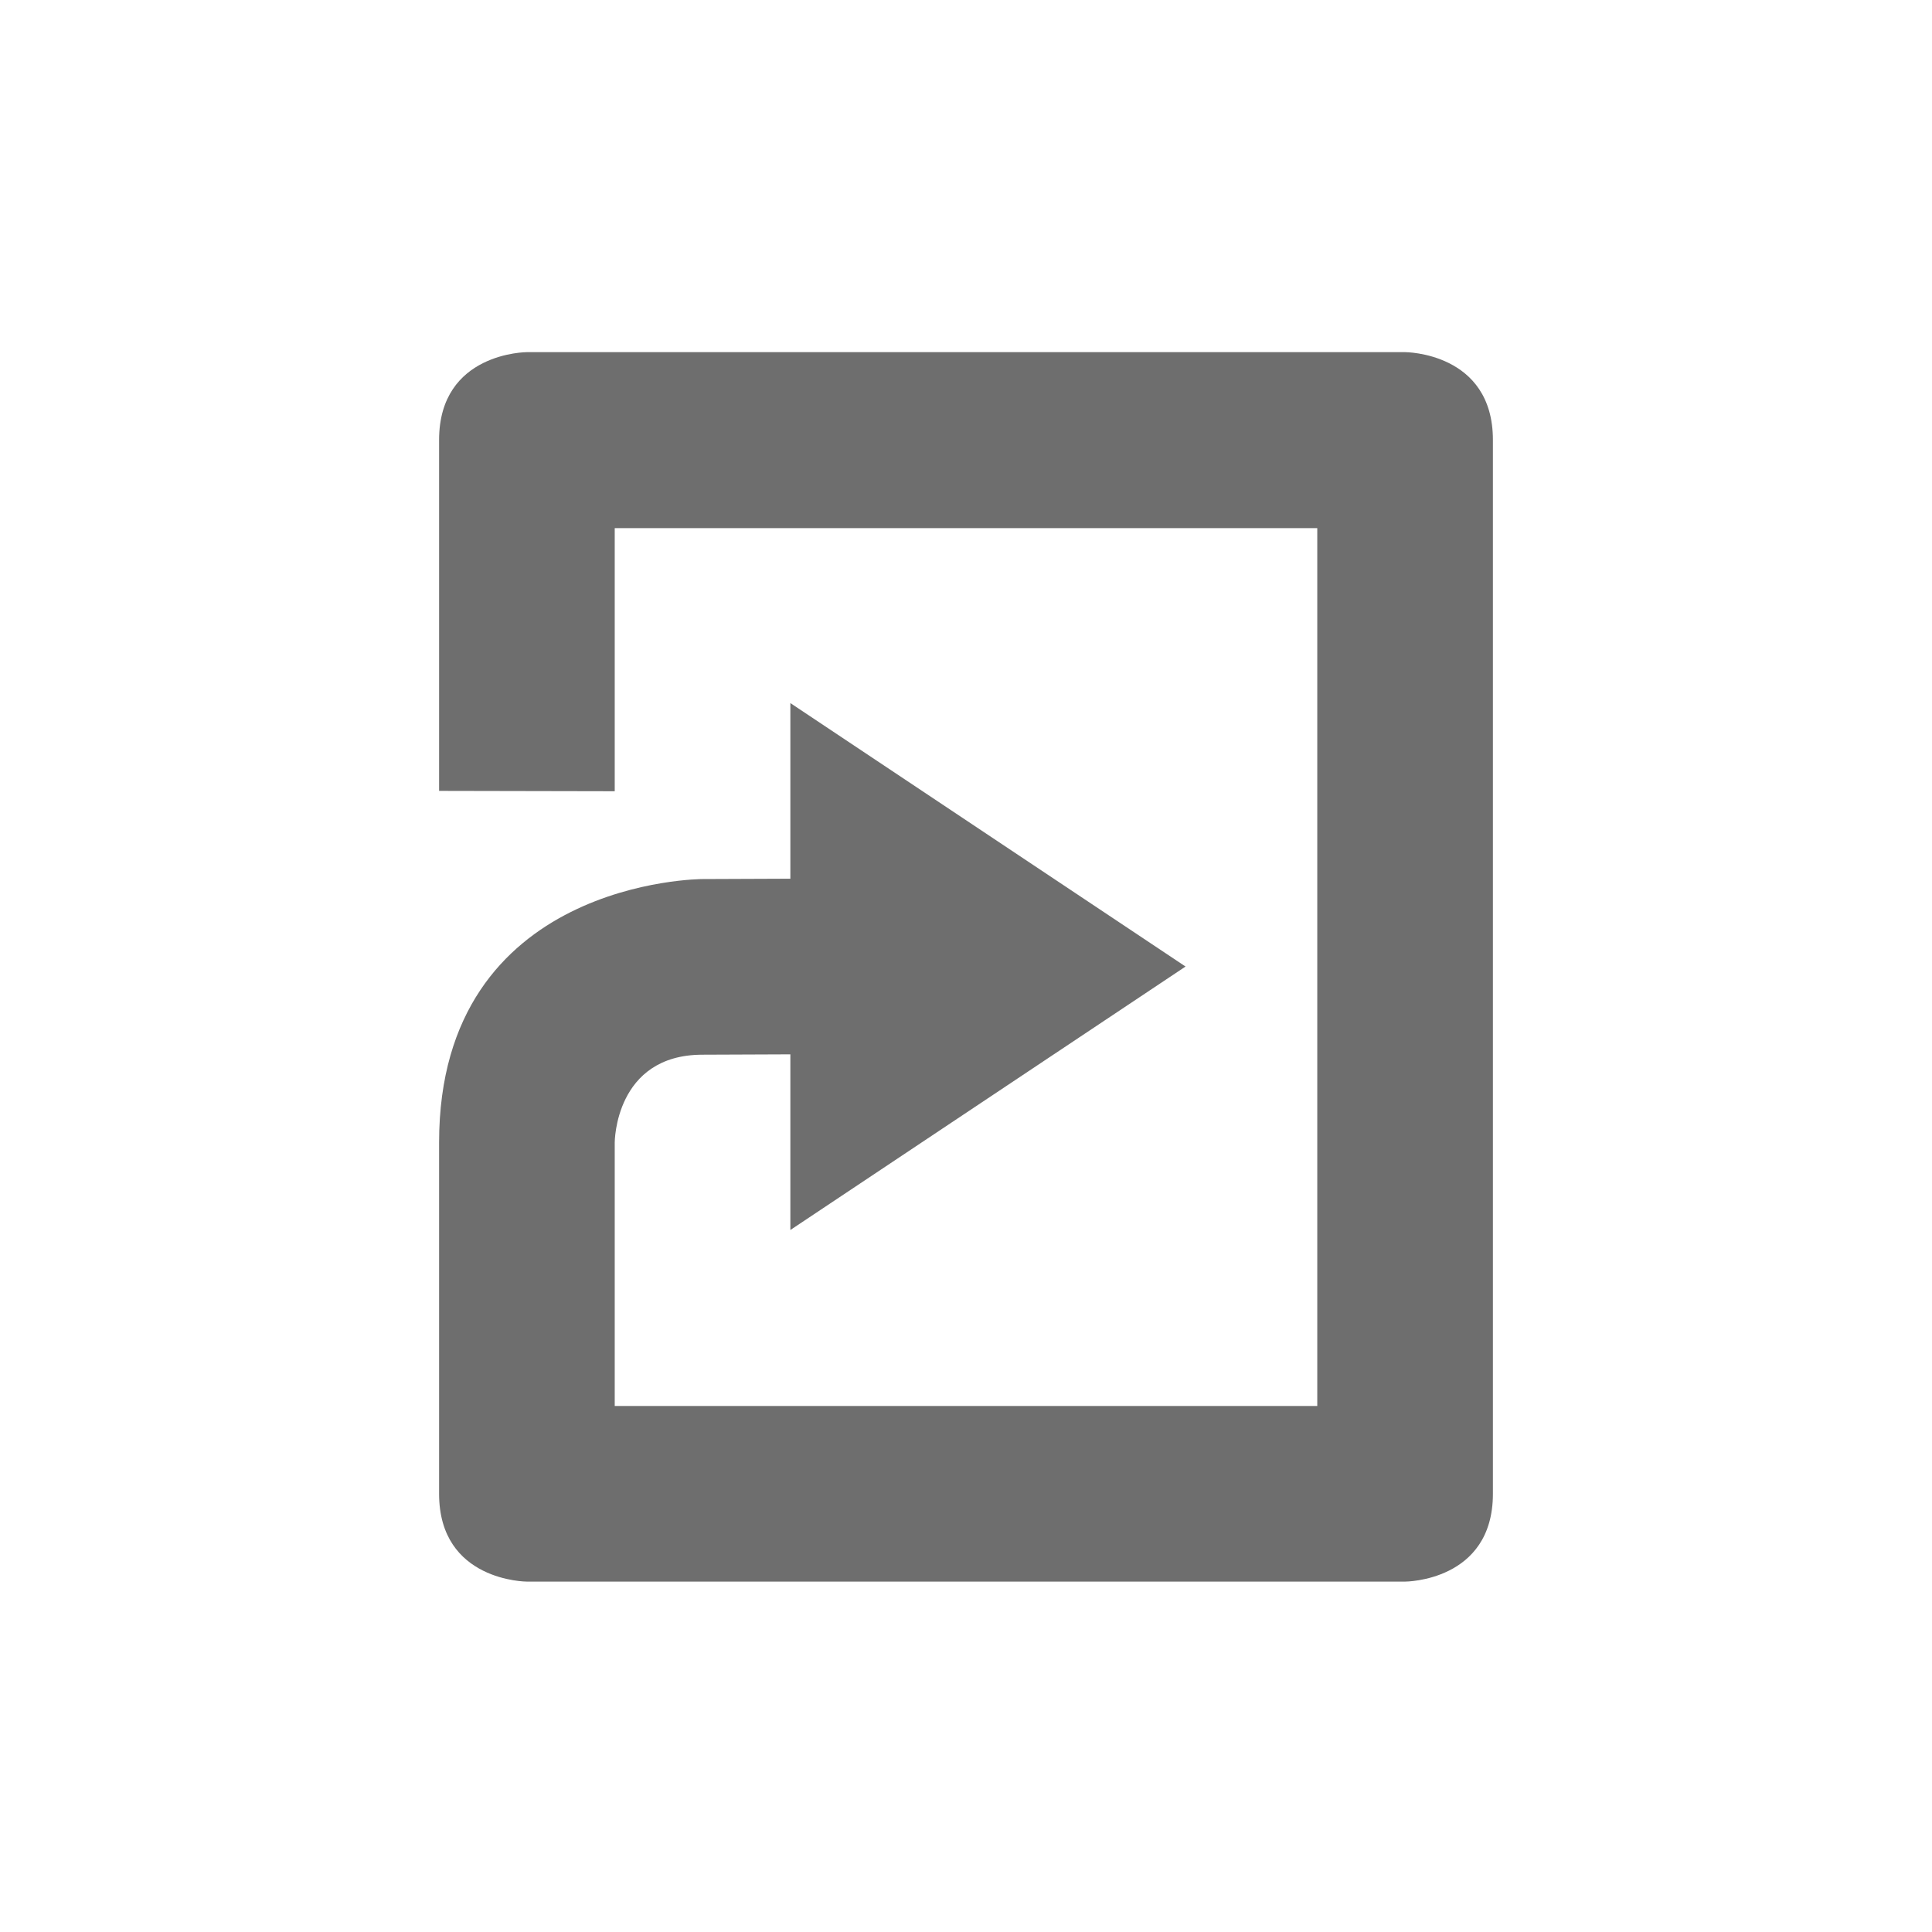
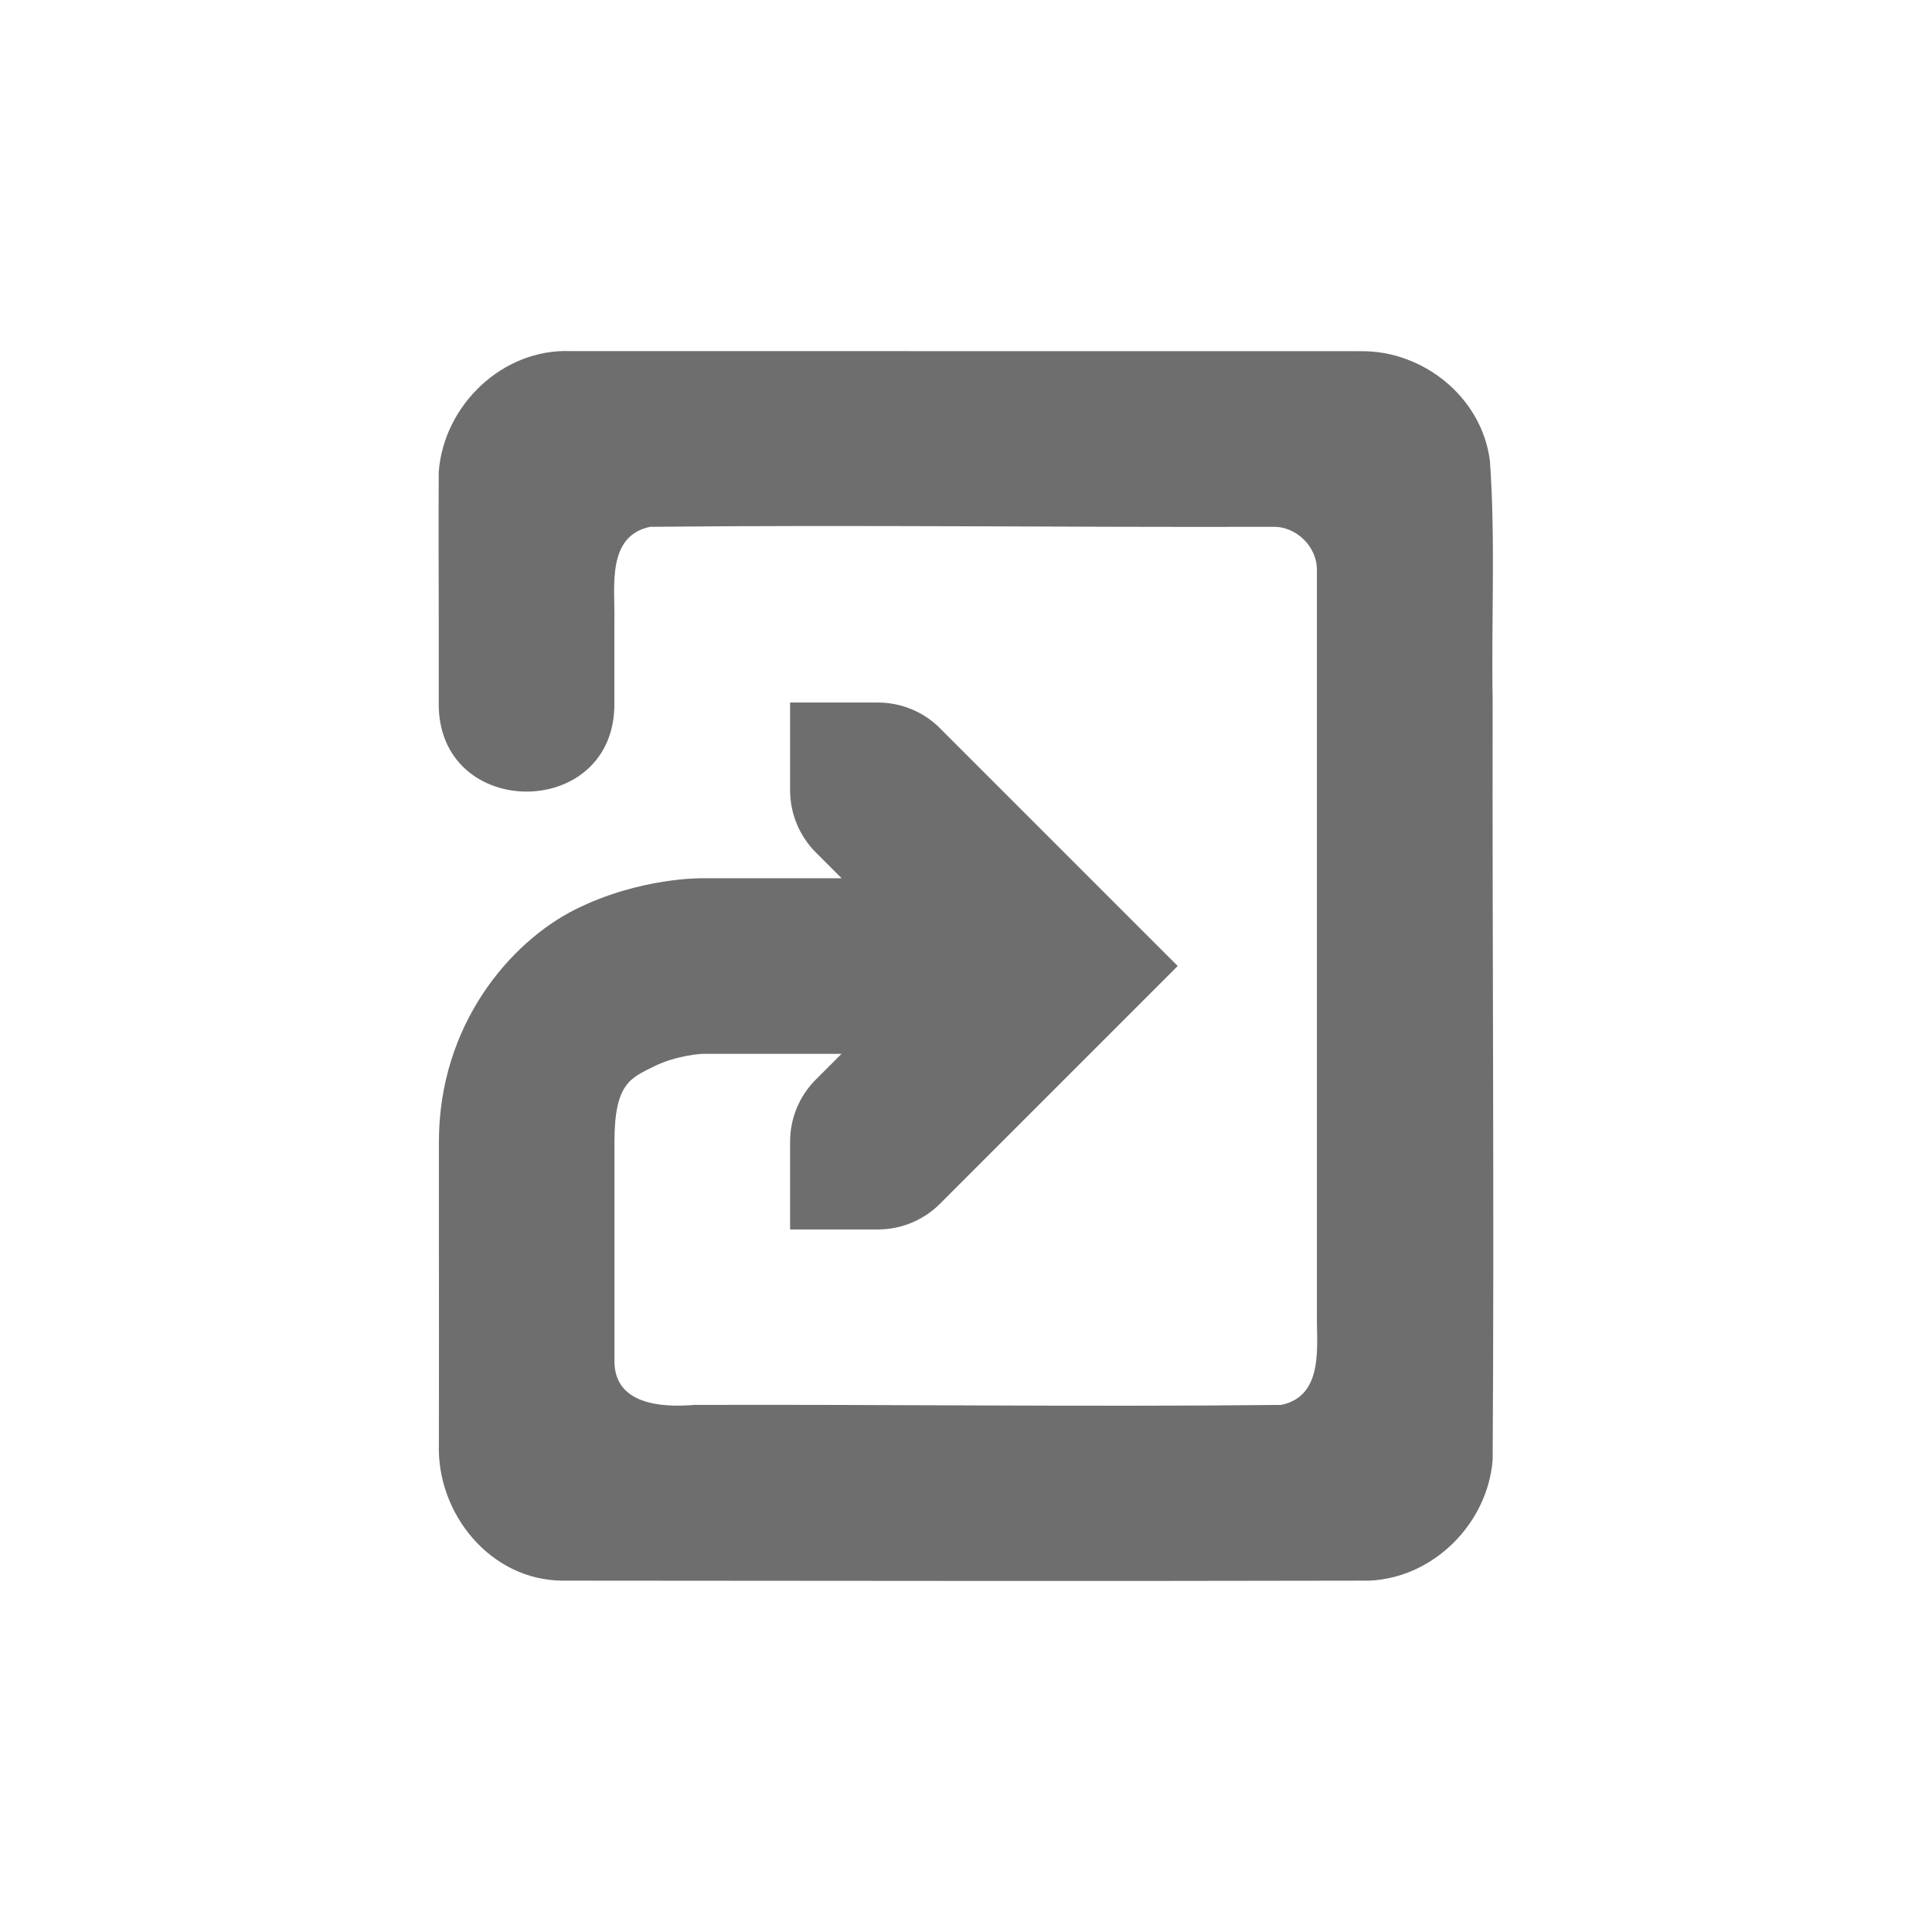
- <svg xmlns="http://www.w3.org/2000/svg" width="22" height="22" viewBox="0 0 22 22">
-   <defs>
+ <svg xmlns="http://www.w3.org/2000/svg" width="22" height="22" viewBox="0 0 22 22" version="1.1" id="svg7">
+   <defs id="defs3">
    <style id="current-color-scheme" type="text/css">
   .ColorScheme-Text { color:#6e6e6e; } .ColorScheme-Highlight { color:#5294e2; }
  </style>
  </defs>
-   <path style="fill:currentColor" class="ColorScheme-Text" d="m3 1.01s-1 0-1 1v3.996l2 0.004v-2.996h8v9.996h-8v-3s0-1 1-1l1-0.004v2l4.5-3-4.5-3v2l-1 0.004s-3 0-3 3v4c0 1 1 1 1 1h10s1 0 1-1v-12c0-1-1-1-1-1h-10z" transform="translate(3 3)" />
+   <path style="display:inline;opacity:1;fill:#6e6e6e;fill-opacity:1;stroke:none" d="m 15.497,3.999 c 0.716,-0.007 1.379,0.53 1.469,1.25 0.064,0.894 0.015,1.821 0.031,2.719 -0.005,2.889 0.019,5.768 0,8.656 -0.057,0.724 -0.672,1.344 -1.406,1.375 -3.062,0.007 -6.126,0.002 -9.187,0 -0.822,-0.005 -1.436,-0.767 -1.406,-1.562 0.001,-0.811 9.16e-4,-1.624 0,-2.436 v -1 c 0,-1.333 0.814,-2.275 1.553,-2.645 0.739,-0.369 1.447,-0.355 1.447,-0.355 h 1.586 L 9.3,9.717 c -0.003,-0.003 -0.007,-0.006 -0.01,-0.01 -0.187,-0.187 -0.293,-0.442 -0.293,-0.707 v -1 h 1 c 0.265,4e-5 0.52,0.105 0.707,0.293 l 2.707,2.707 -2.697,2.697 c -0.188,0.194 -0.447,0.303 -0.717,0.303 h -1 v -1 c 4e-5,-0.265 0.105,-0.52 0.293,-0.707 l 0.293,-0.293 h -1.586 c 0,0 -0.291,0.014 -0.553,0.145 -0.261,0.131 -0.447,0.189 -0.447,0.855 v 1 1.498 c -0.003,0.495 0.536,0.532 0.906,0.5 2.232,-0.007 4.457,0.024 6.687,0 0.497,-0.106 0.398,-0.685 0.406,-1.062 V 6.499 c 0.006,-0.269 -0.231,-0.506 -0.5,-0.5 -2.367,0.007 -4.728,-0.024 -7.094,0 -0.497,0.106 -0.398,0.685 -0.406,1.062 v 0.939 c 0.019,1.352 -2.019,1.352 -2,0 v -1 c -9.26e-4,-0.543 -0.003,-1.085 0,-1.627 0.058,-0.76 0.726,-1.404 1.5,-1.375 z" id="path4102" />
</svg>
